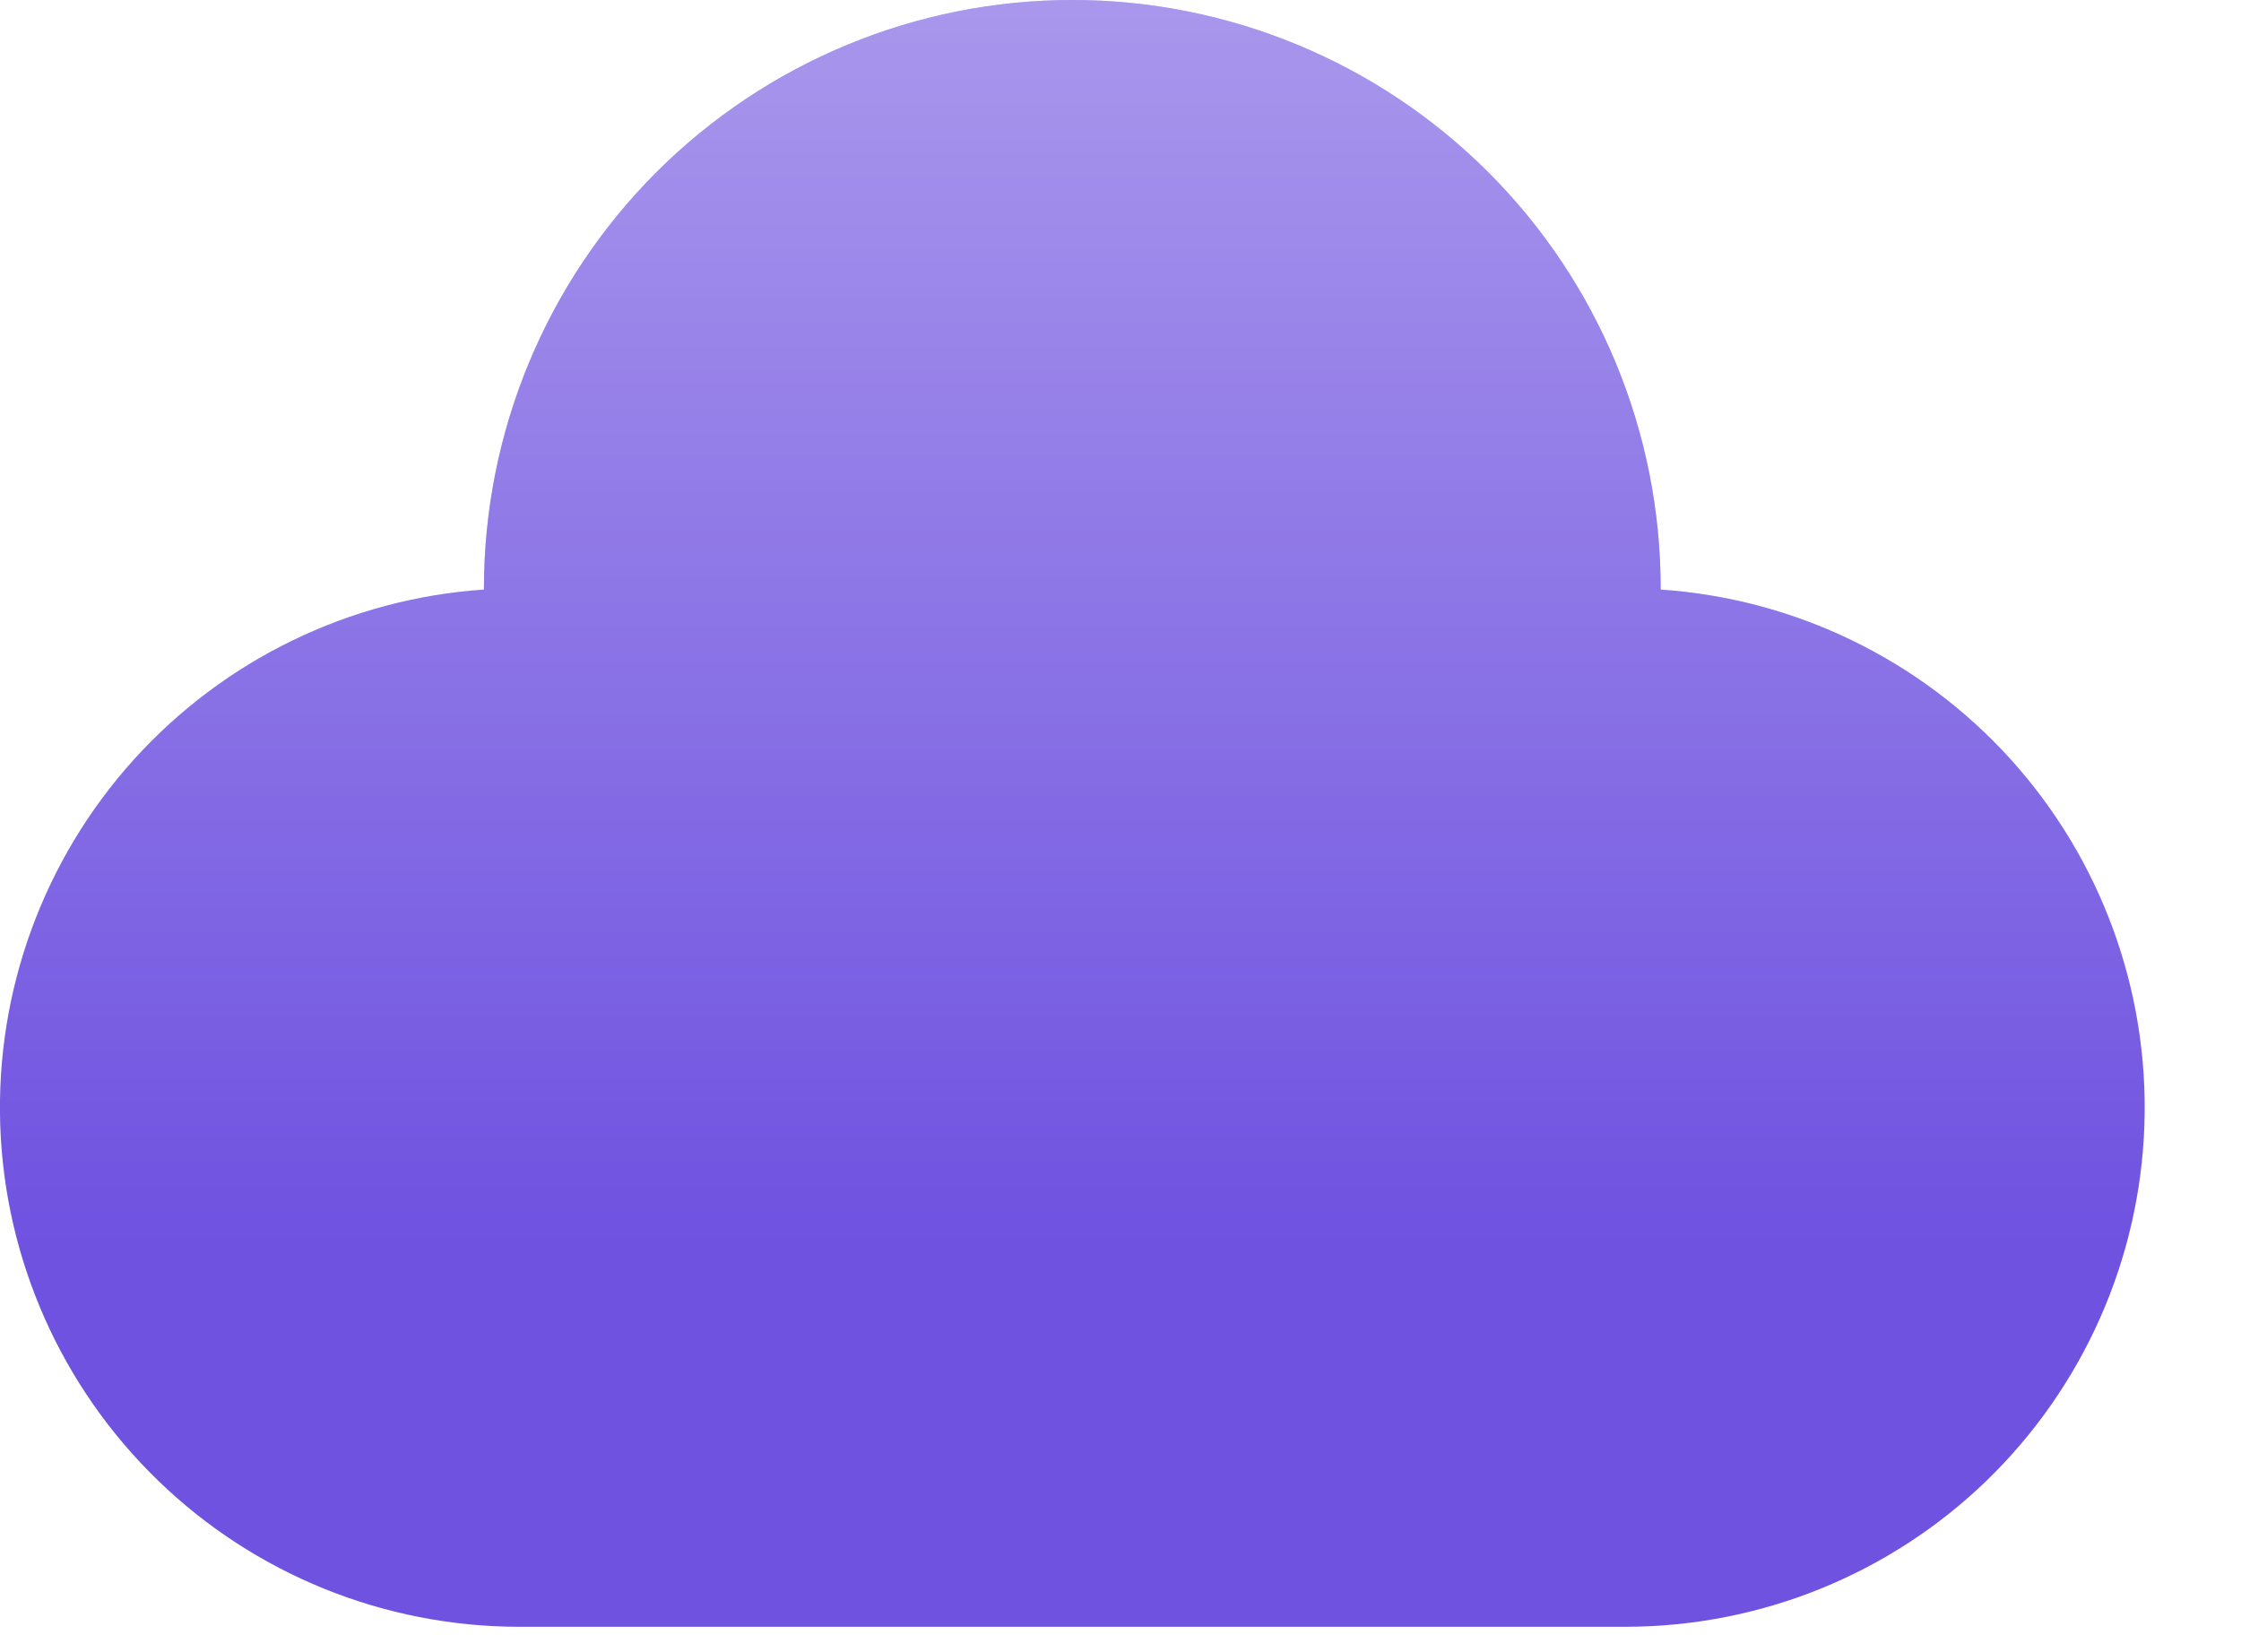
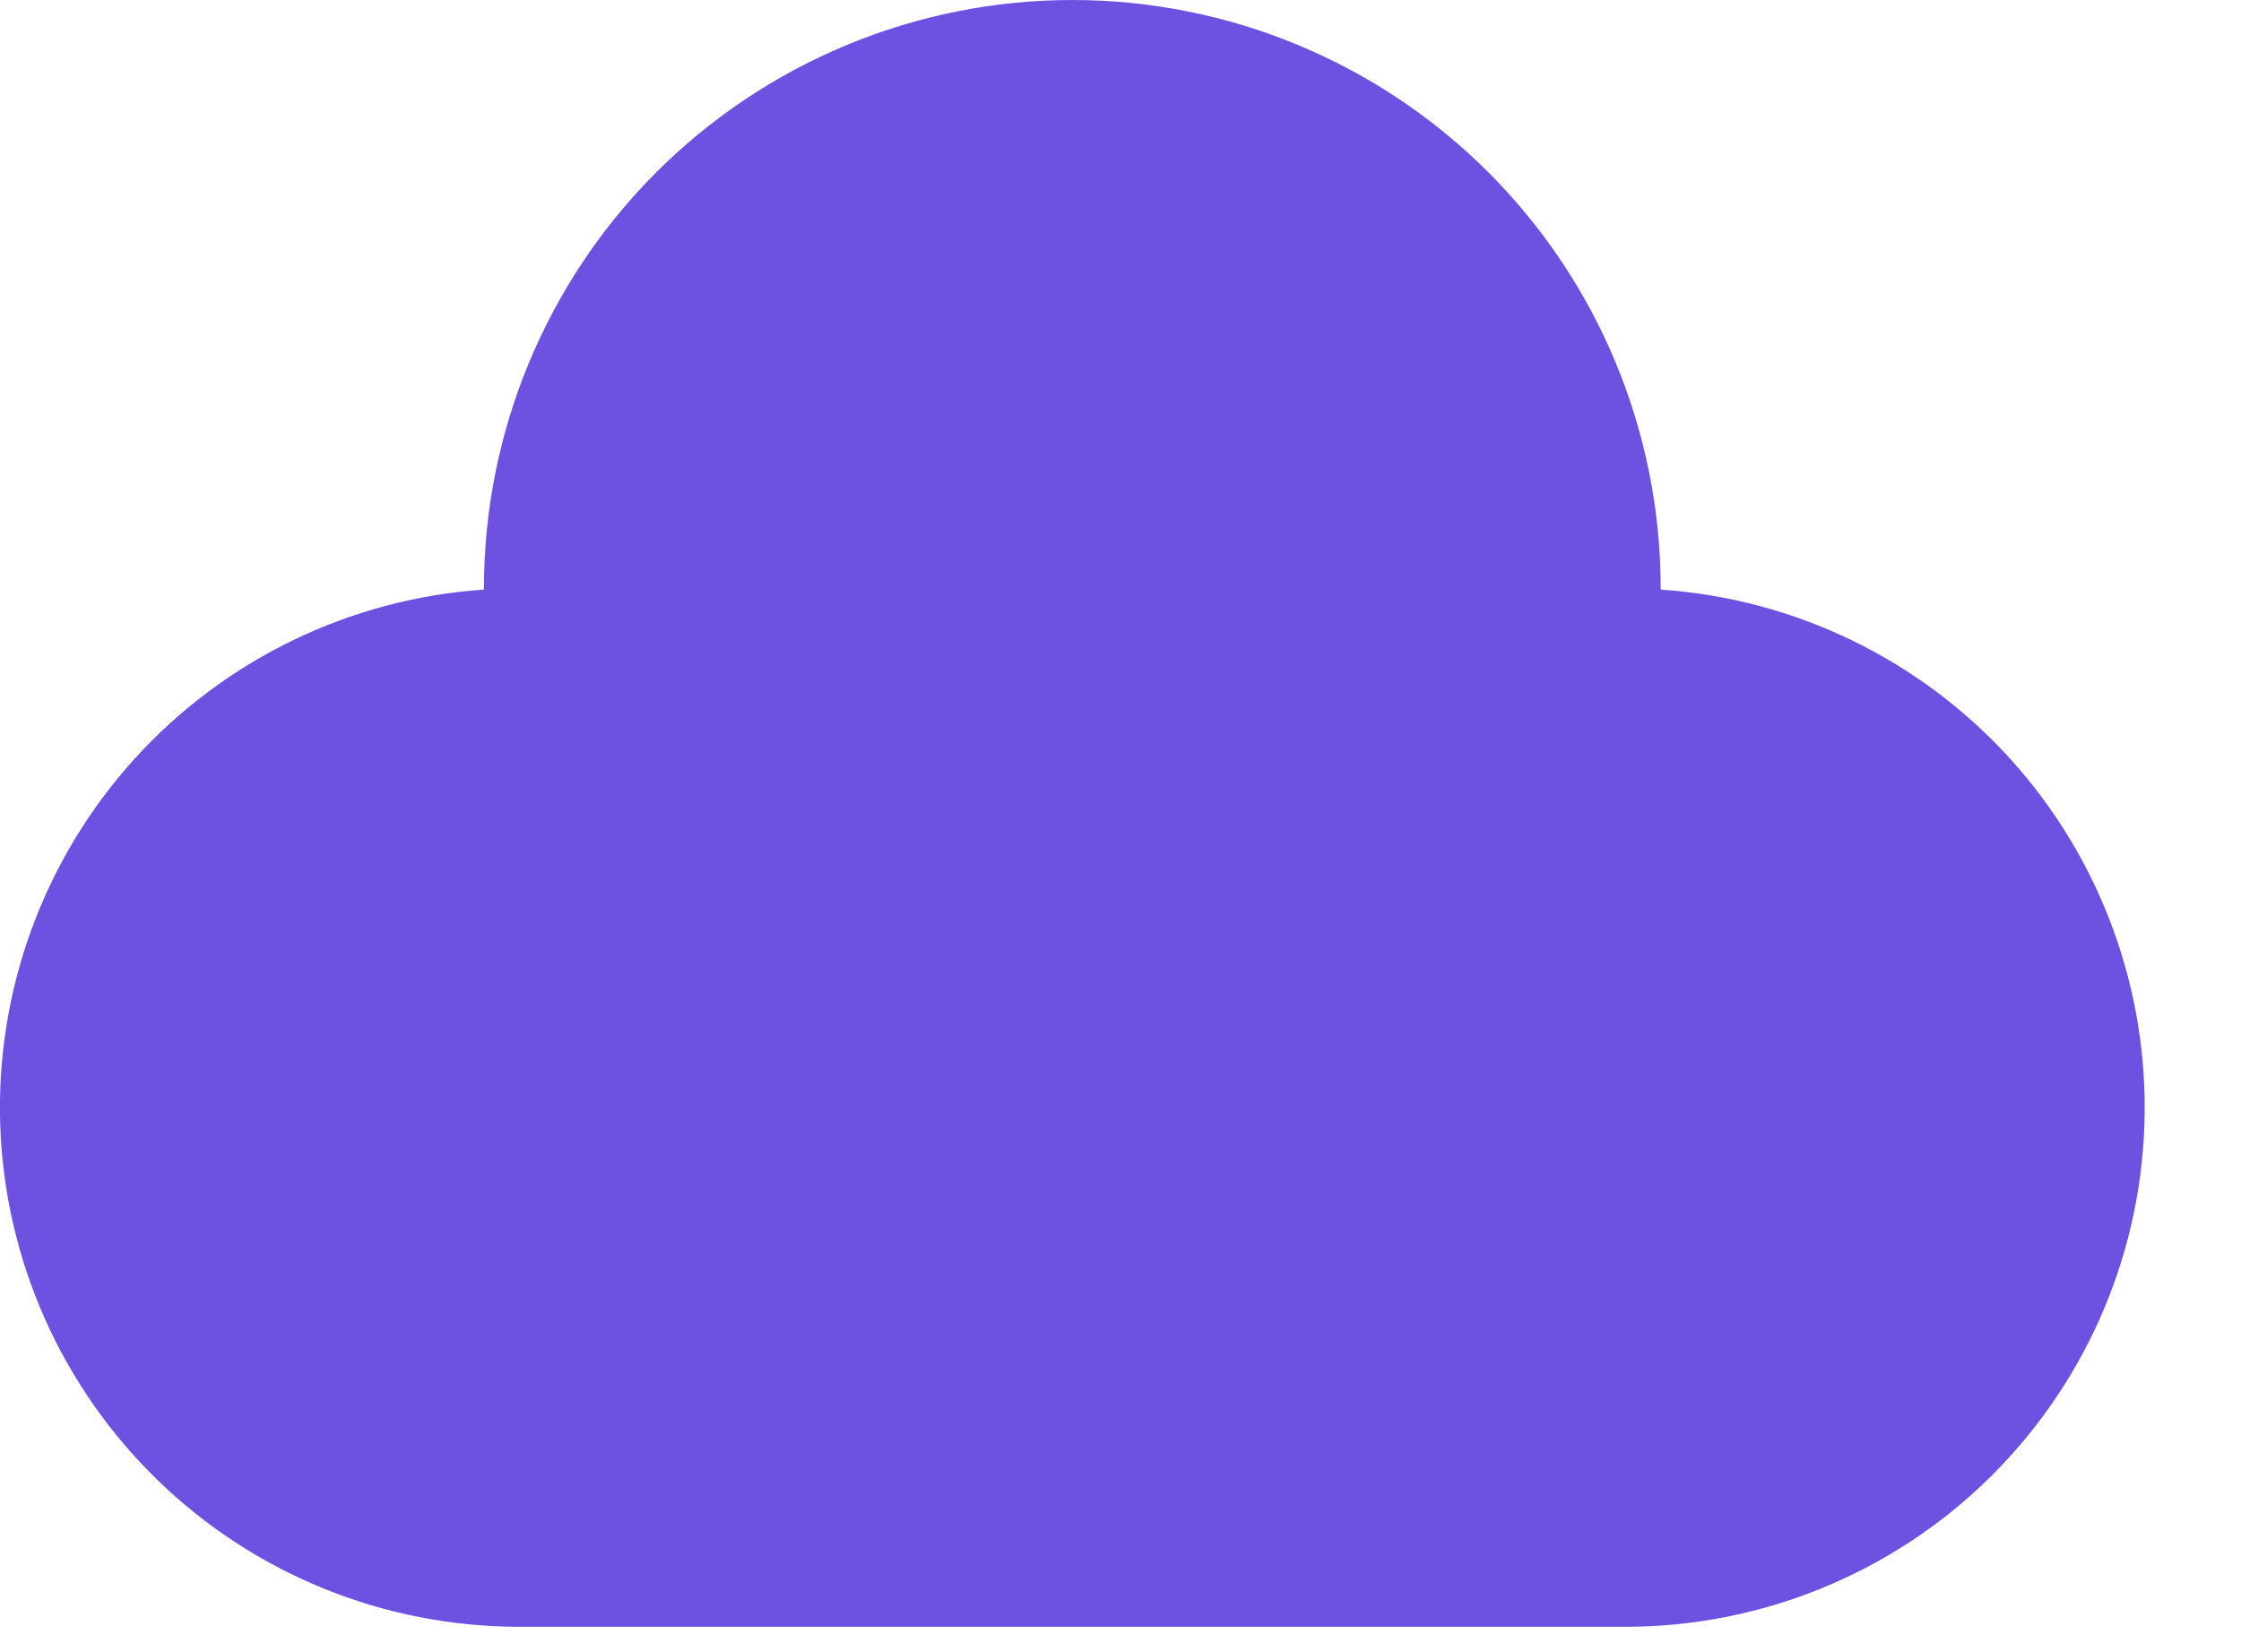
<svg xmlns="http://www.w3.org/2000/svg" width="19" height="14" viewBox="0 0 19 14" fill="none">
-   <path d="M9.092 0C7.769 0 6.5 0.526 5.564 1.461C4.629 2.397 4.103 3.666 4.103 4.989V4.999C2.965 5.076 1.901 5.593 1.136 6.439C0.371 7.286 -0.036 8.397 0.002 9.537C0.04 10.678 0.52 11.759 1.34 12.553C2.159 13.347 3.255 13.791 4.396 13.793H13.787C14.928 13.791 16.024 13.347 16.844 12.553C17.663 11.759 18.143 10.678 18.181 9.537C18.219 8.397 17.813 7.286 17.048 6.439C16.283 5.593 15.219 5.076 14.08 4.999V4.989C14.08 3.666 13.555 2.397 12.619 1.461C11.684 0.526 10.415 0 9.092 0Z" fill="#6F52E0" />
-   <path d="M9.092 0C7.769 0 6.5 0.526 5.564 1.461C4.629 2.397 4.103 3.666 4.103 4.989V4.999C2.965 5.076 1.901 5.593 1.136 6.439C0.371 7.286 -0.036 8.397 0.002 9.537C0.04 10.678 0.52 11.759 1.34 12.553C2.159 13.347 3.255 13.791 4.396 13.793H13.787C14.928 13.791 16.024 13.347 16.844 12.553C17.663 11.759 18.143 10.678 18.181 9.537C18.219 8.397 17.813 7.286 17.048 6.439C16.283 5.593 15.219 5.076 14.08 4.999V4.989C14.08 3.666 13.555 2.397 12.619 1.461C11.684 0.526 10.415 0 9.092 0Z" fill="url(#paint0_linear_22005_1419)" fill-opacity="0.4" />
-   <defs>
-     <linearGradient id="paint0_linear_22005_1419" x1="9.092" y1="0" x2="9.092" y2="10.524" gradientUnits="userSpaceOnUse">
-       <stop stop-color="white" />
-       <stop offset="1" stop-color="white" stop-opacity="0" />
-     </linearGradient>
-   </defs>
+   <path d="M9.092 0C7.769 0 6.5 0.526 5.564 1.461C4.629 2.397 4.103 3.666 4.103 4.989V4.999C2.965 5.076 1.901 5.593 1.136 6.439C0.371 7.286 -0.036 8.397 0.002 9.537C0.04 10.678 0.52 11.759 1.34 12.553C2.159 13.347 3.255 13.791 4.396 13.793H13.787C14.928 13.791 16.024 13.347 16.844 12.553C17.663 11.759 18.143 10.678 18.181 9.537C18.219 8.397 17.813 7.286 17.048 6.439C16.283 5.593 15.219 5.076 14.08 4.999V4.989C14.08 3.666 13.555 2.397 12.619 1.461C11.684 0.526 10.415 0 9.092 0Z" fill="#6E51E0" />
</svg>
